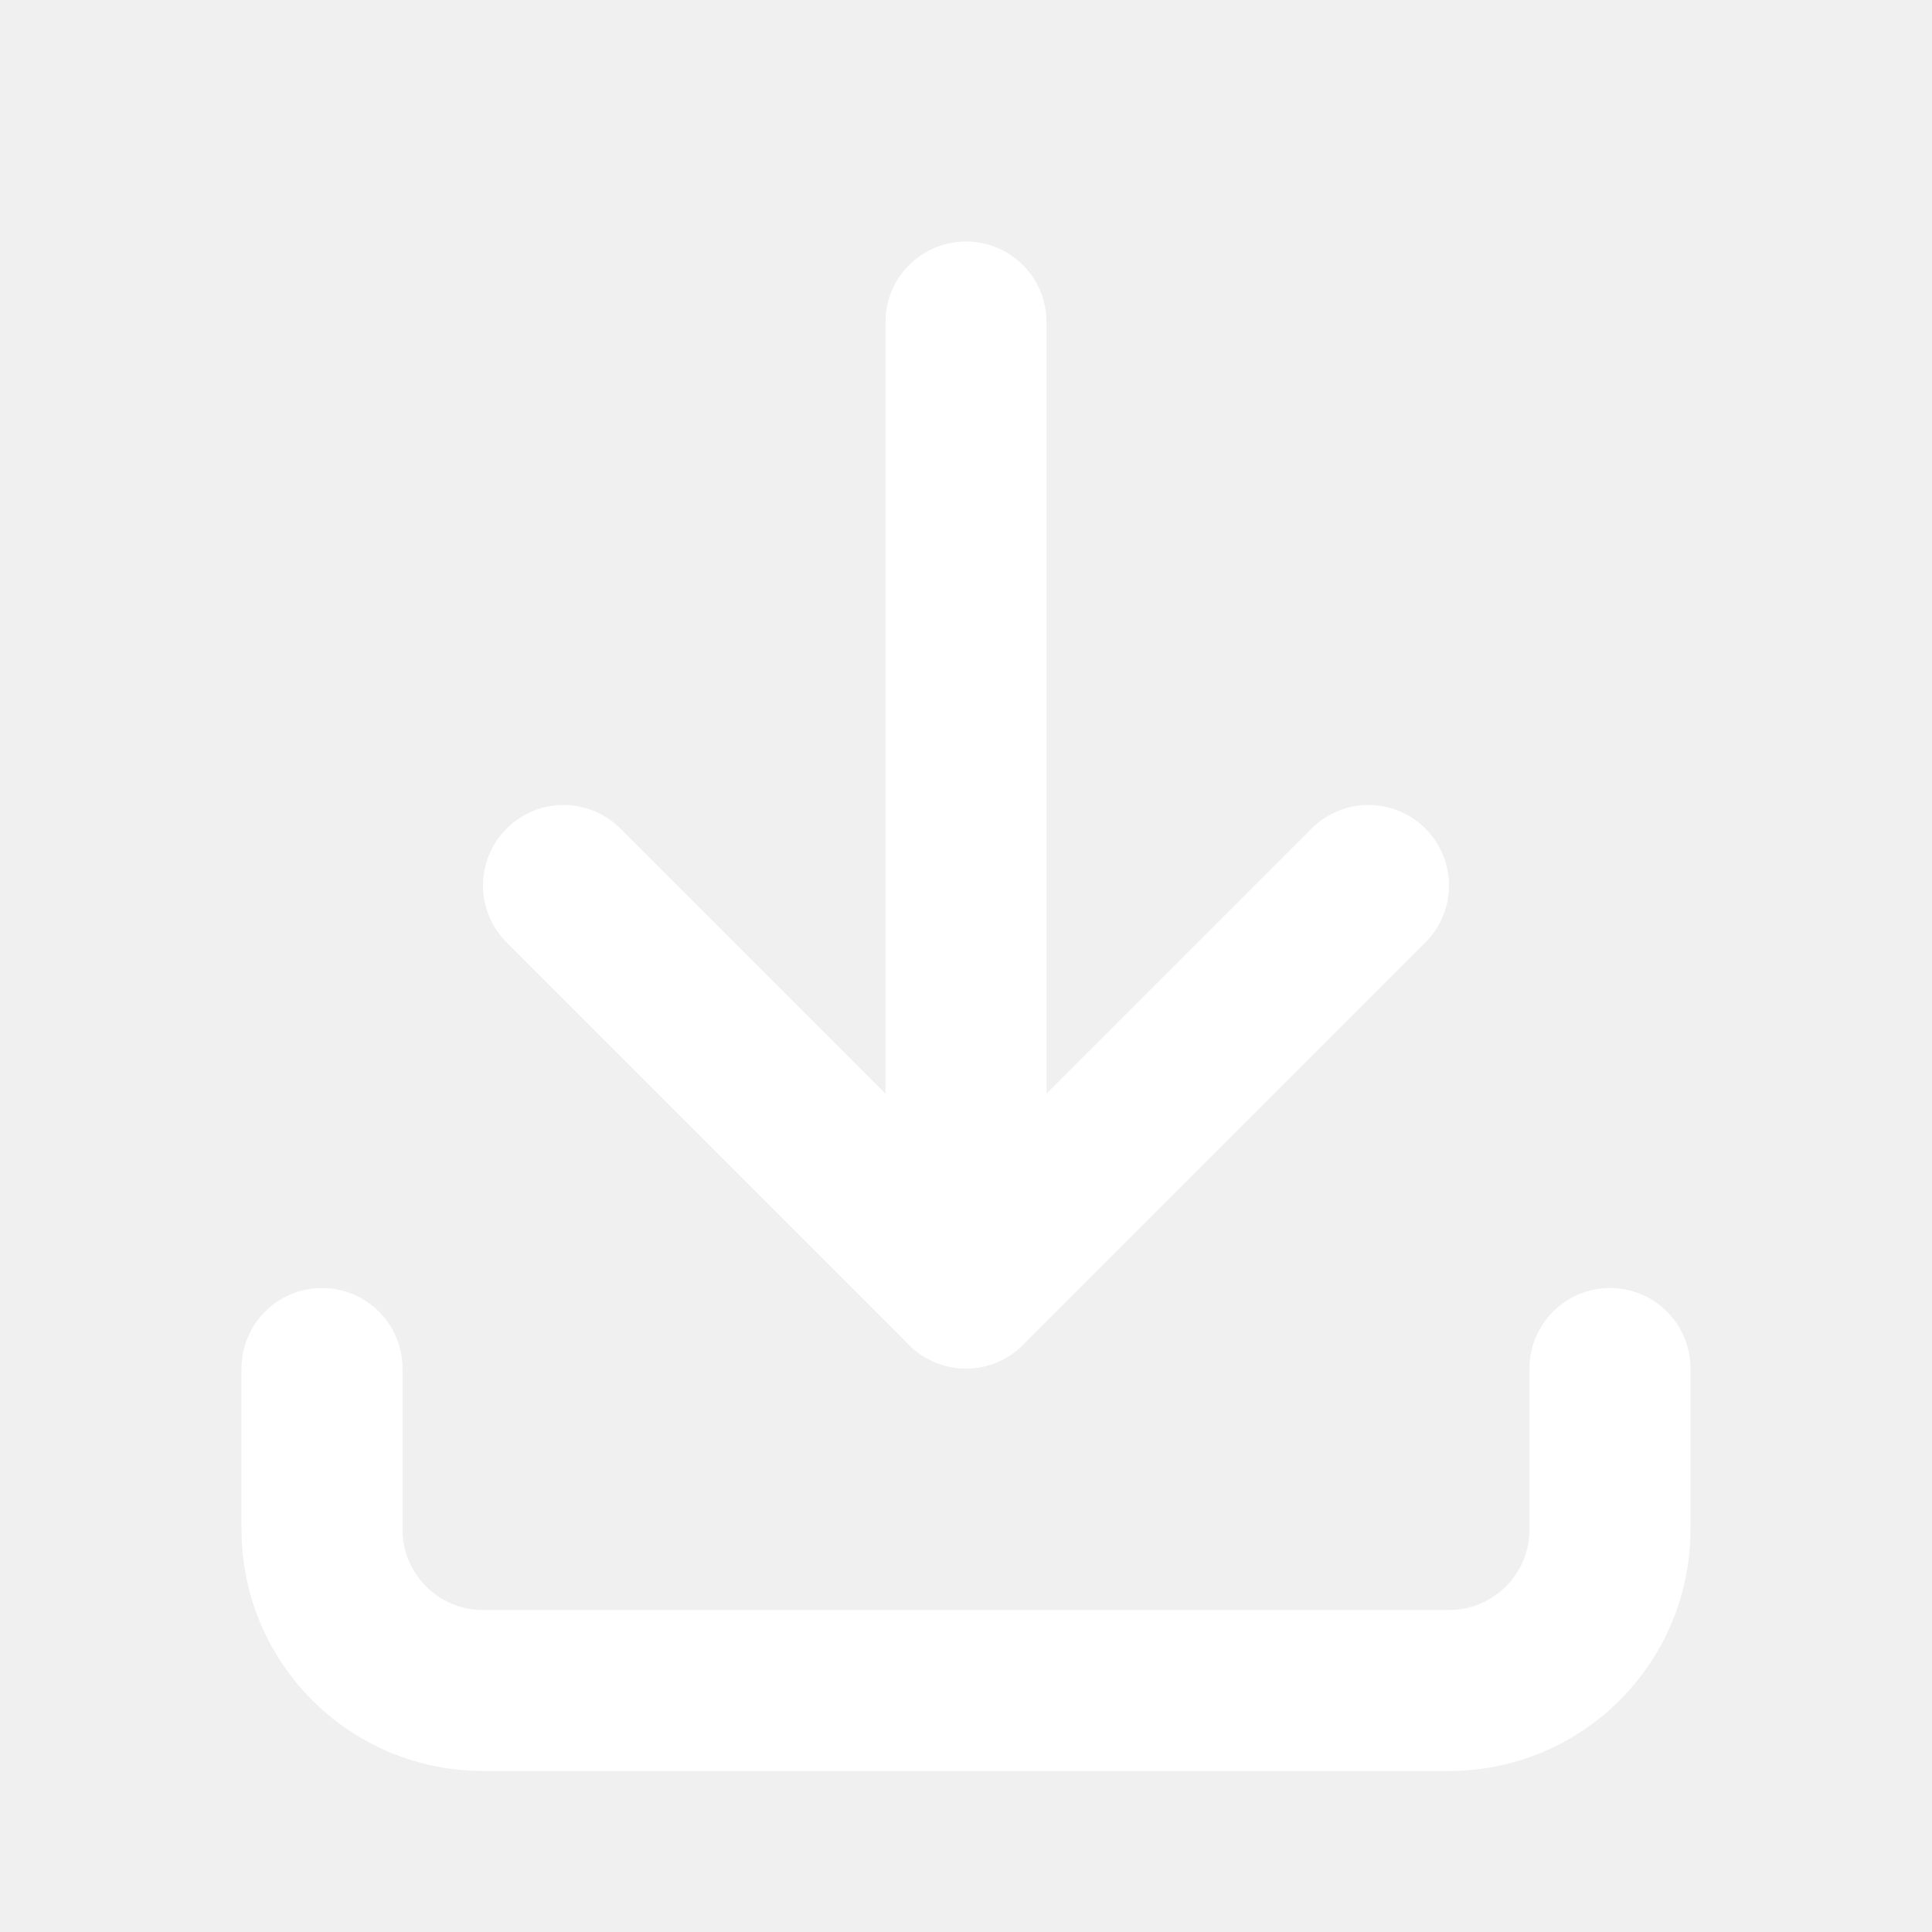
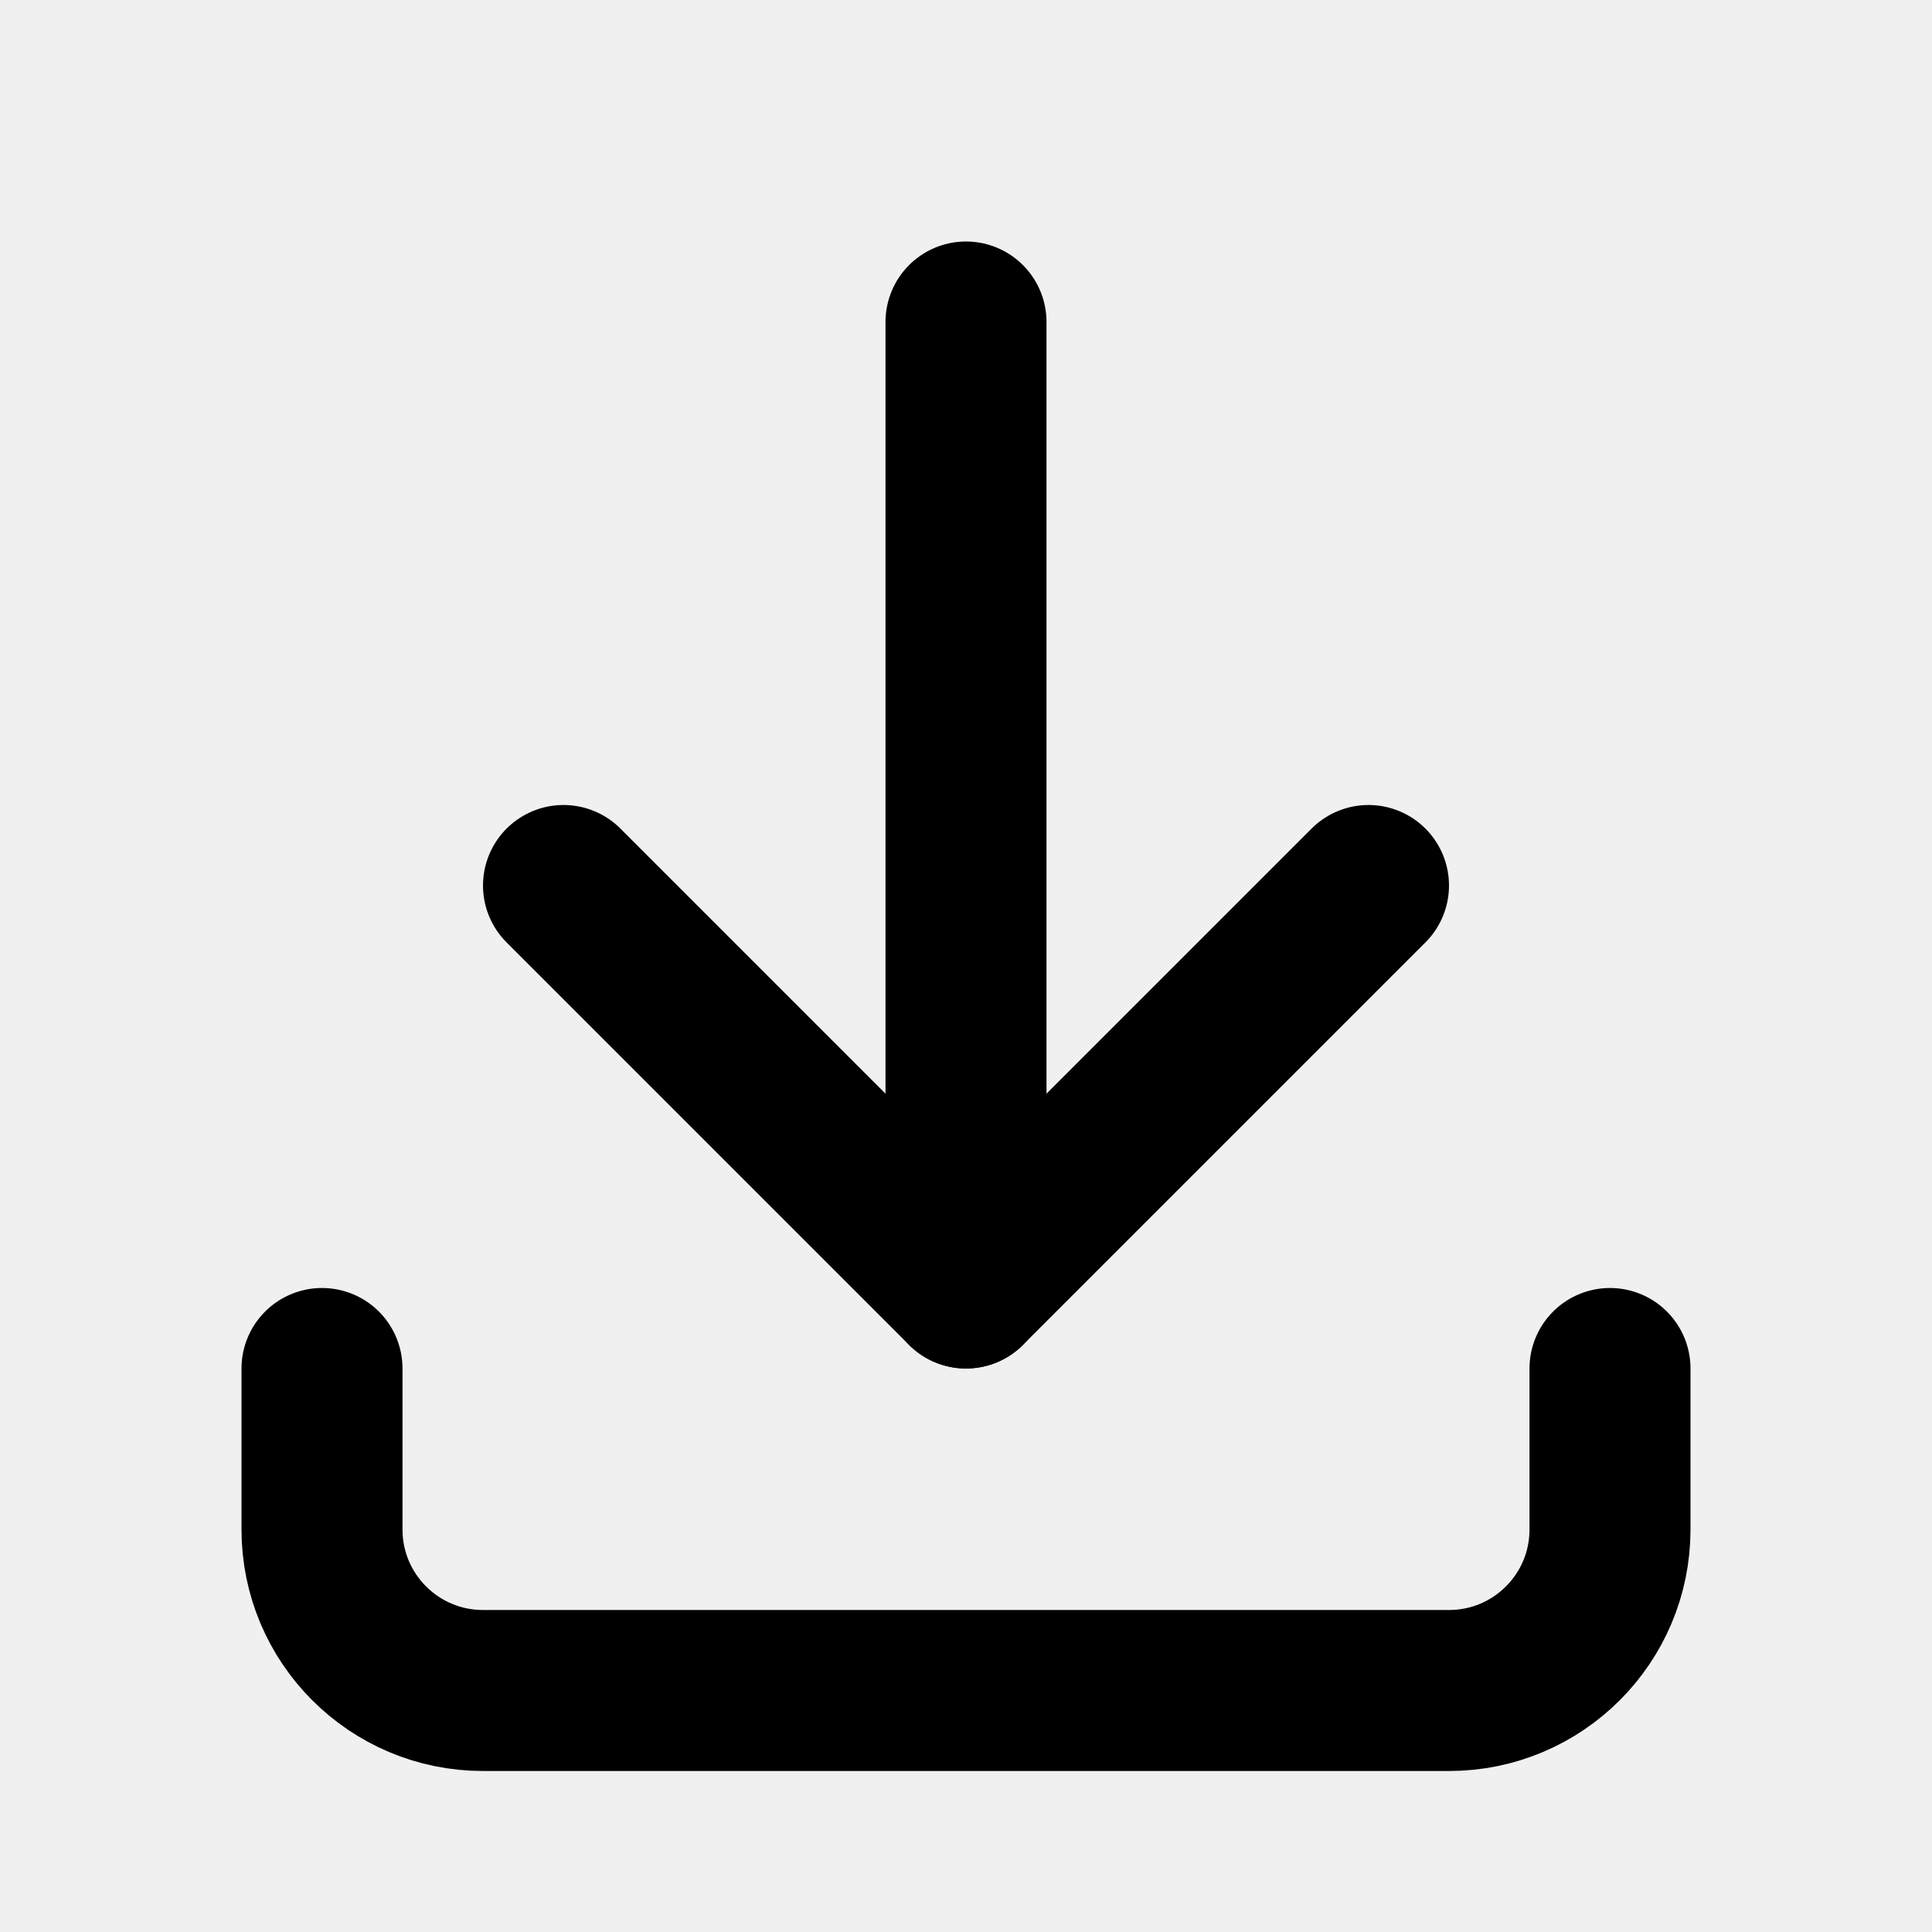
- <svg xmlns="http://www.w3.org/2000/svg" width="24" height="24" viewBox="0 0 24 24" fill="none" stroke="#ffffff" stroke-width="2" stroke-linecap="round" stroke-linejoin="round" class="icon icon-tabler icons-tabler-outline icon-tabler-download">
+ <svg xmlns="http://www.w3.org/2000/svg" width="24" height="24" viewBox="0 0 24 24" fill="none" stroke="#000000" stroke-width="2" stroke-linecap="round" stroke-linejoin="round" class="icon icon-tabler icons-tabler-outline icon-tabler-download">
  <path stroke="none" d="M0 0h24v24H0z" fill="none" />
  <path d="M4 17v2a2 2 0 0 0 2 2h12a2 2 0 0 0 2 -2v-2" />
  <path d="M7 11l5 5l5 -5" />
  <path d="M12 4l0 12" />
</svg>
